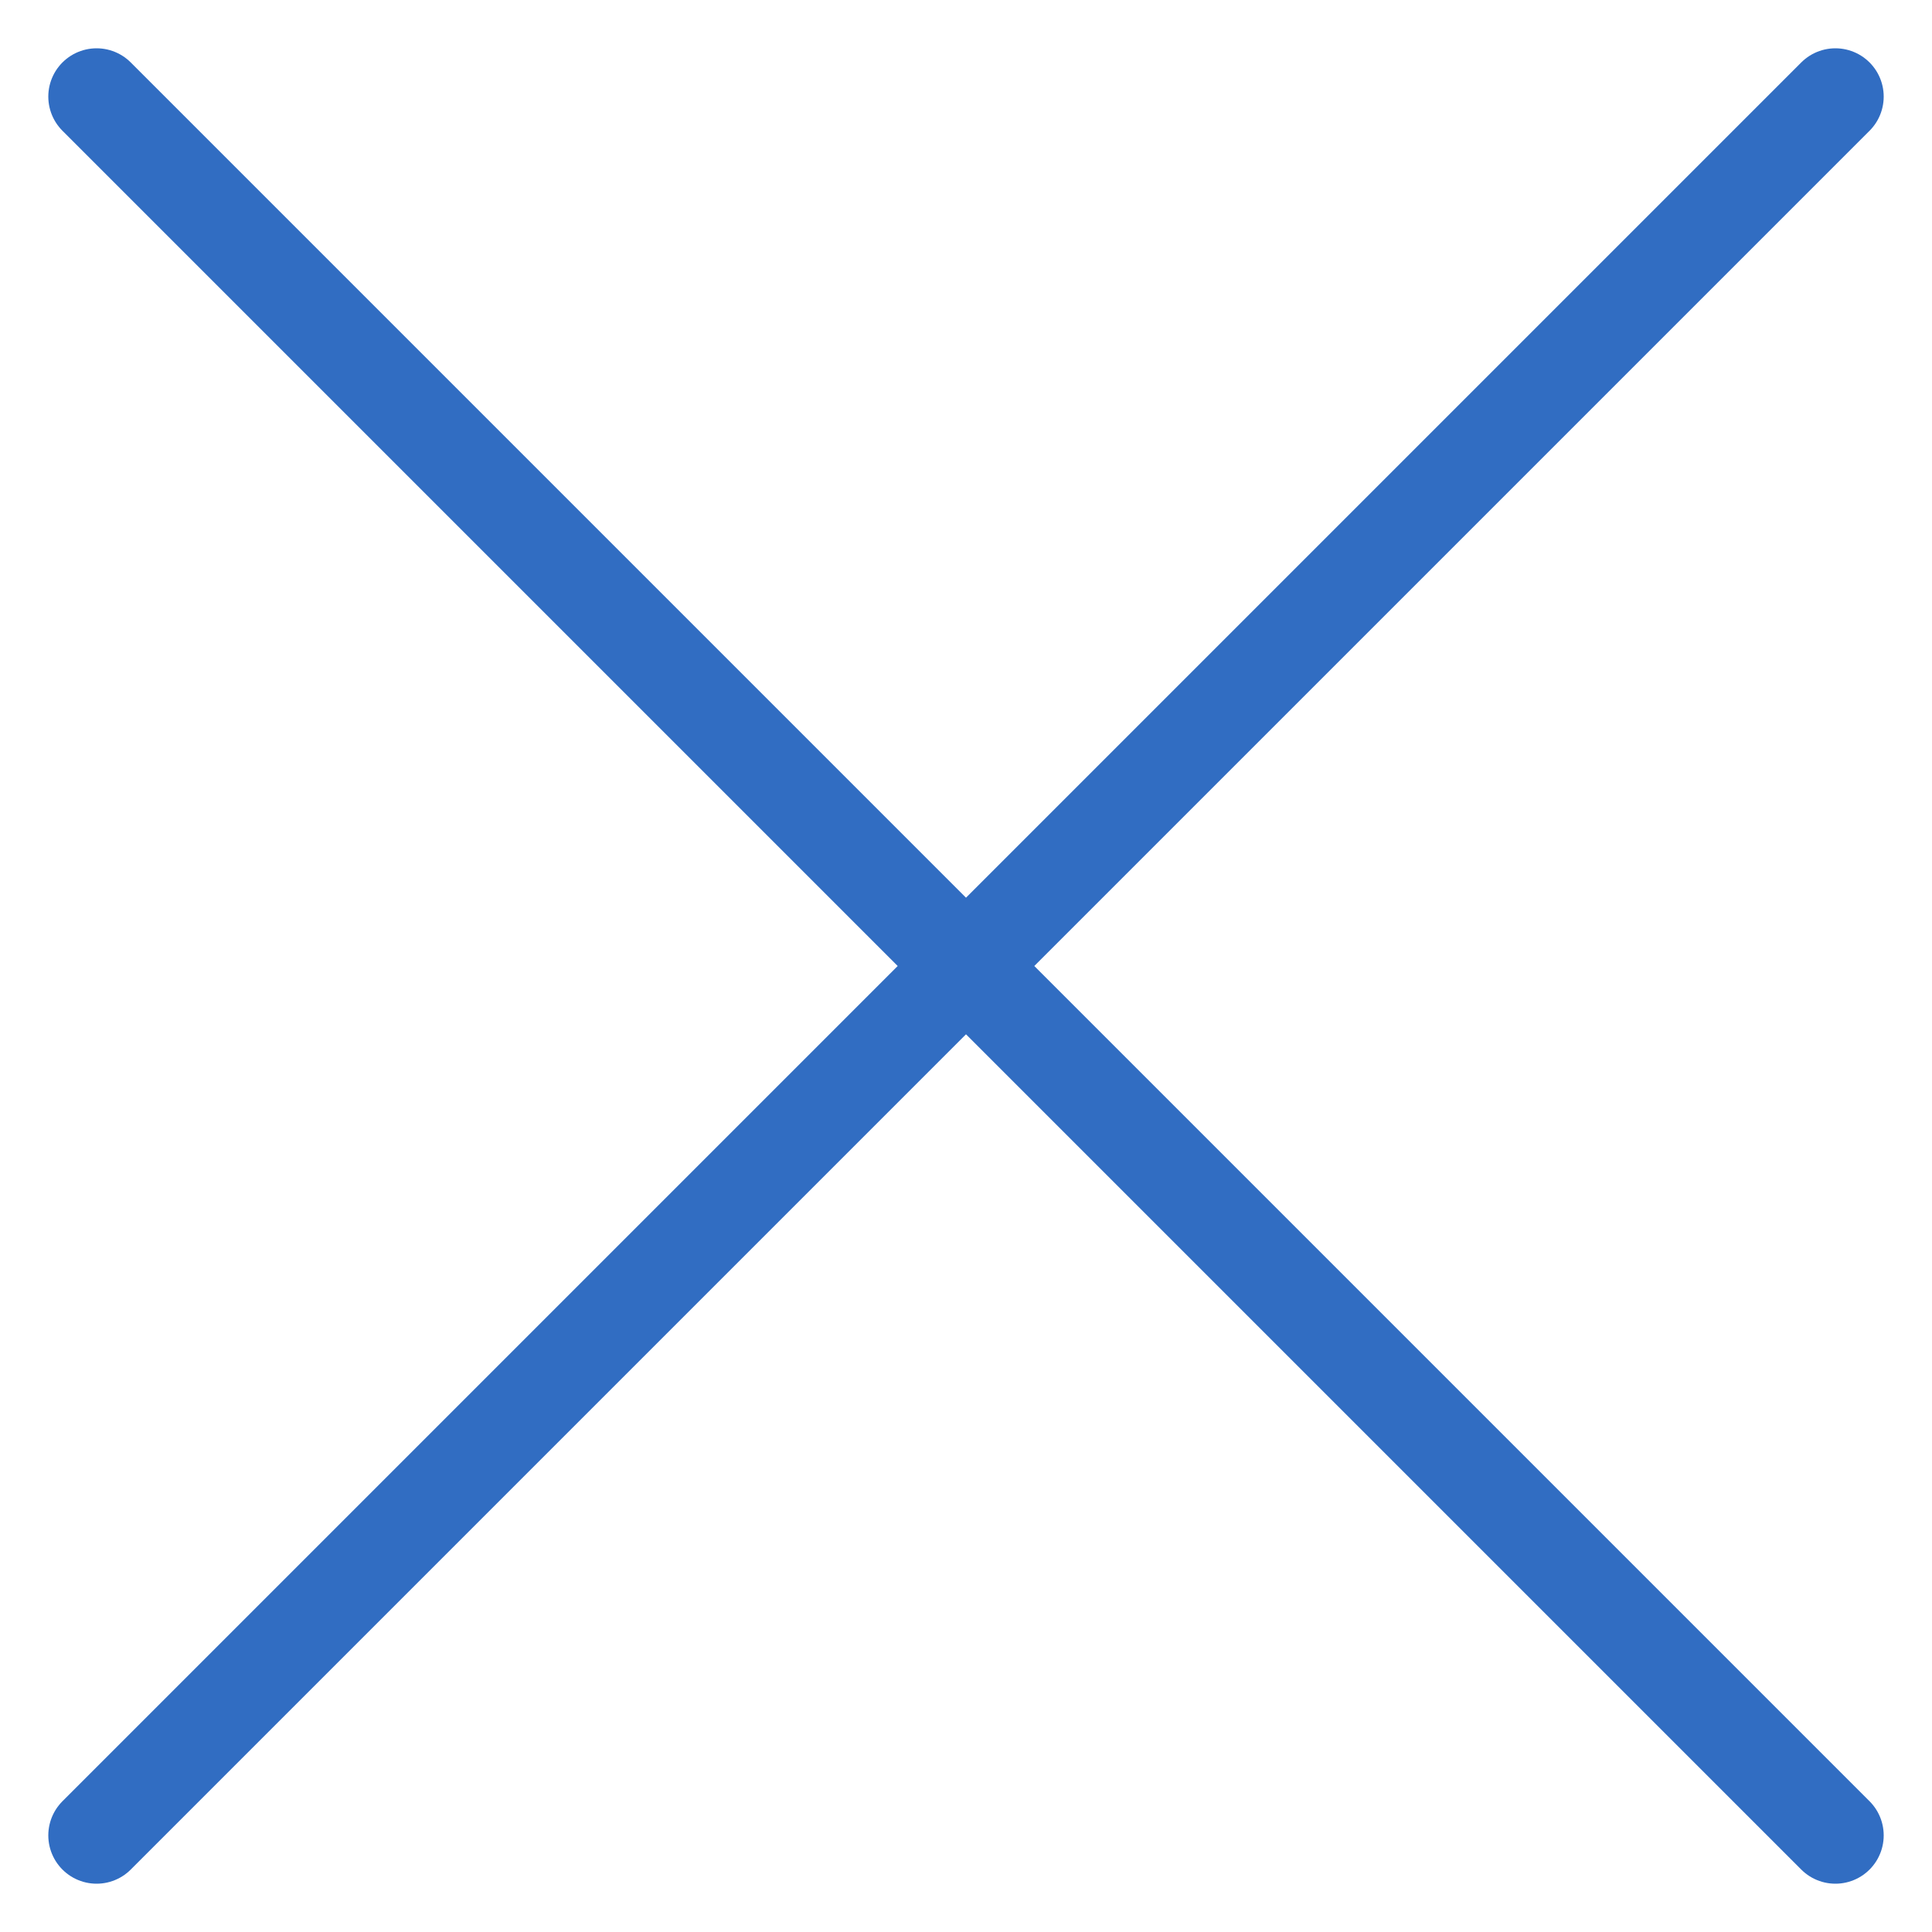
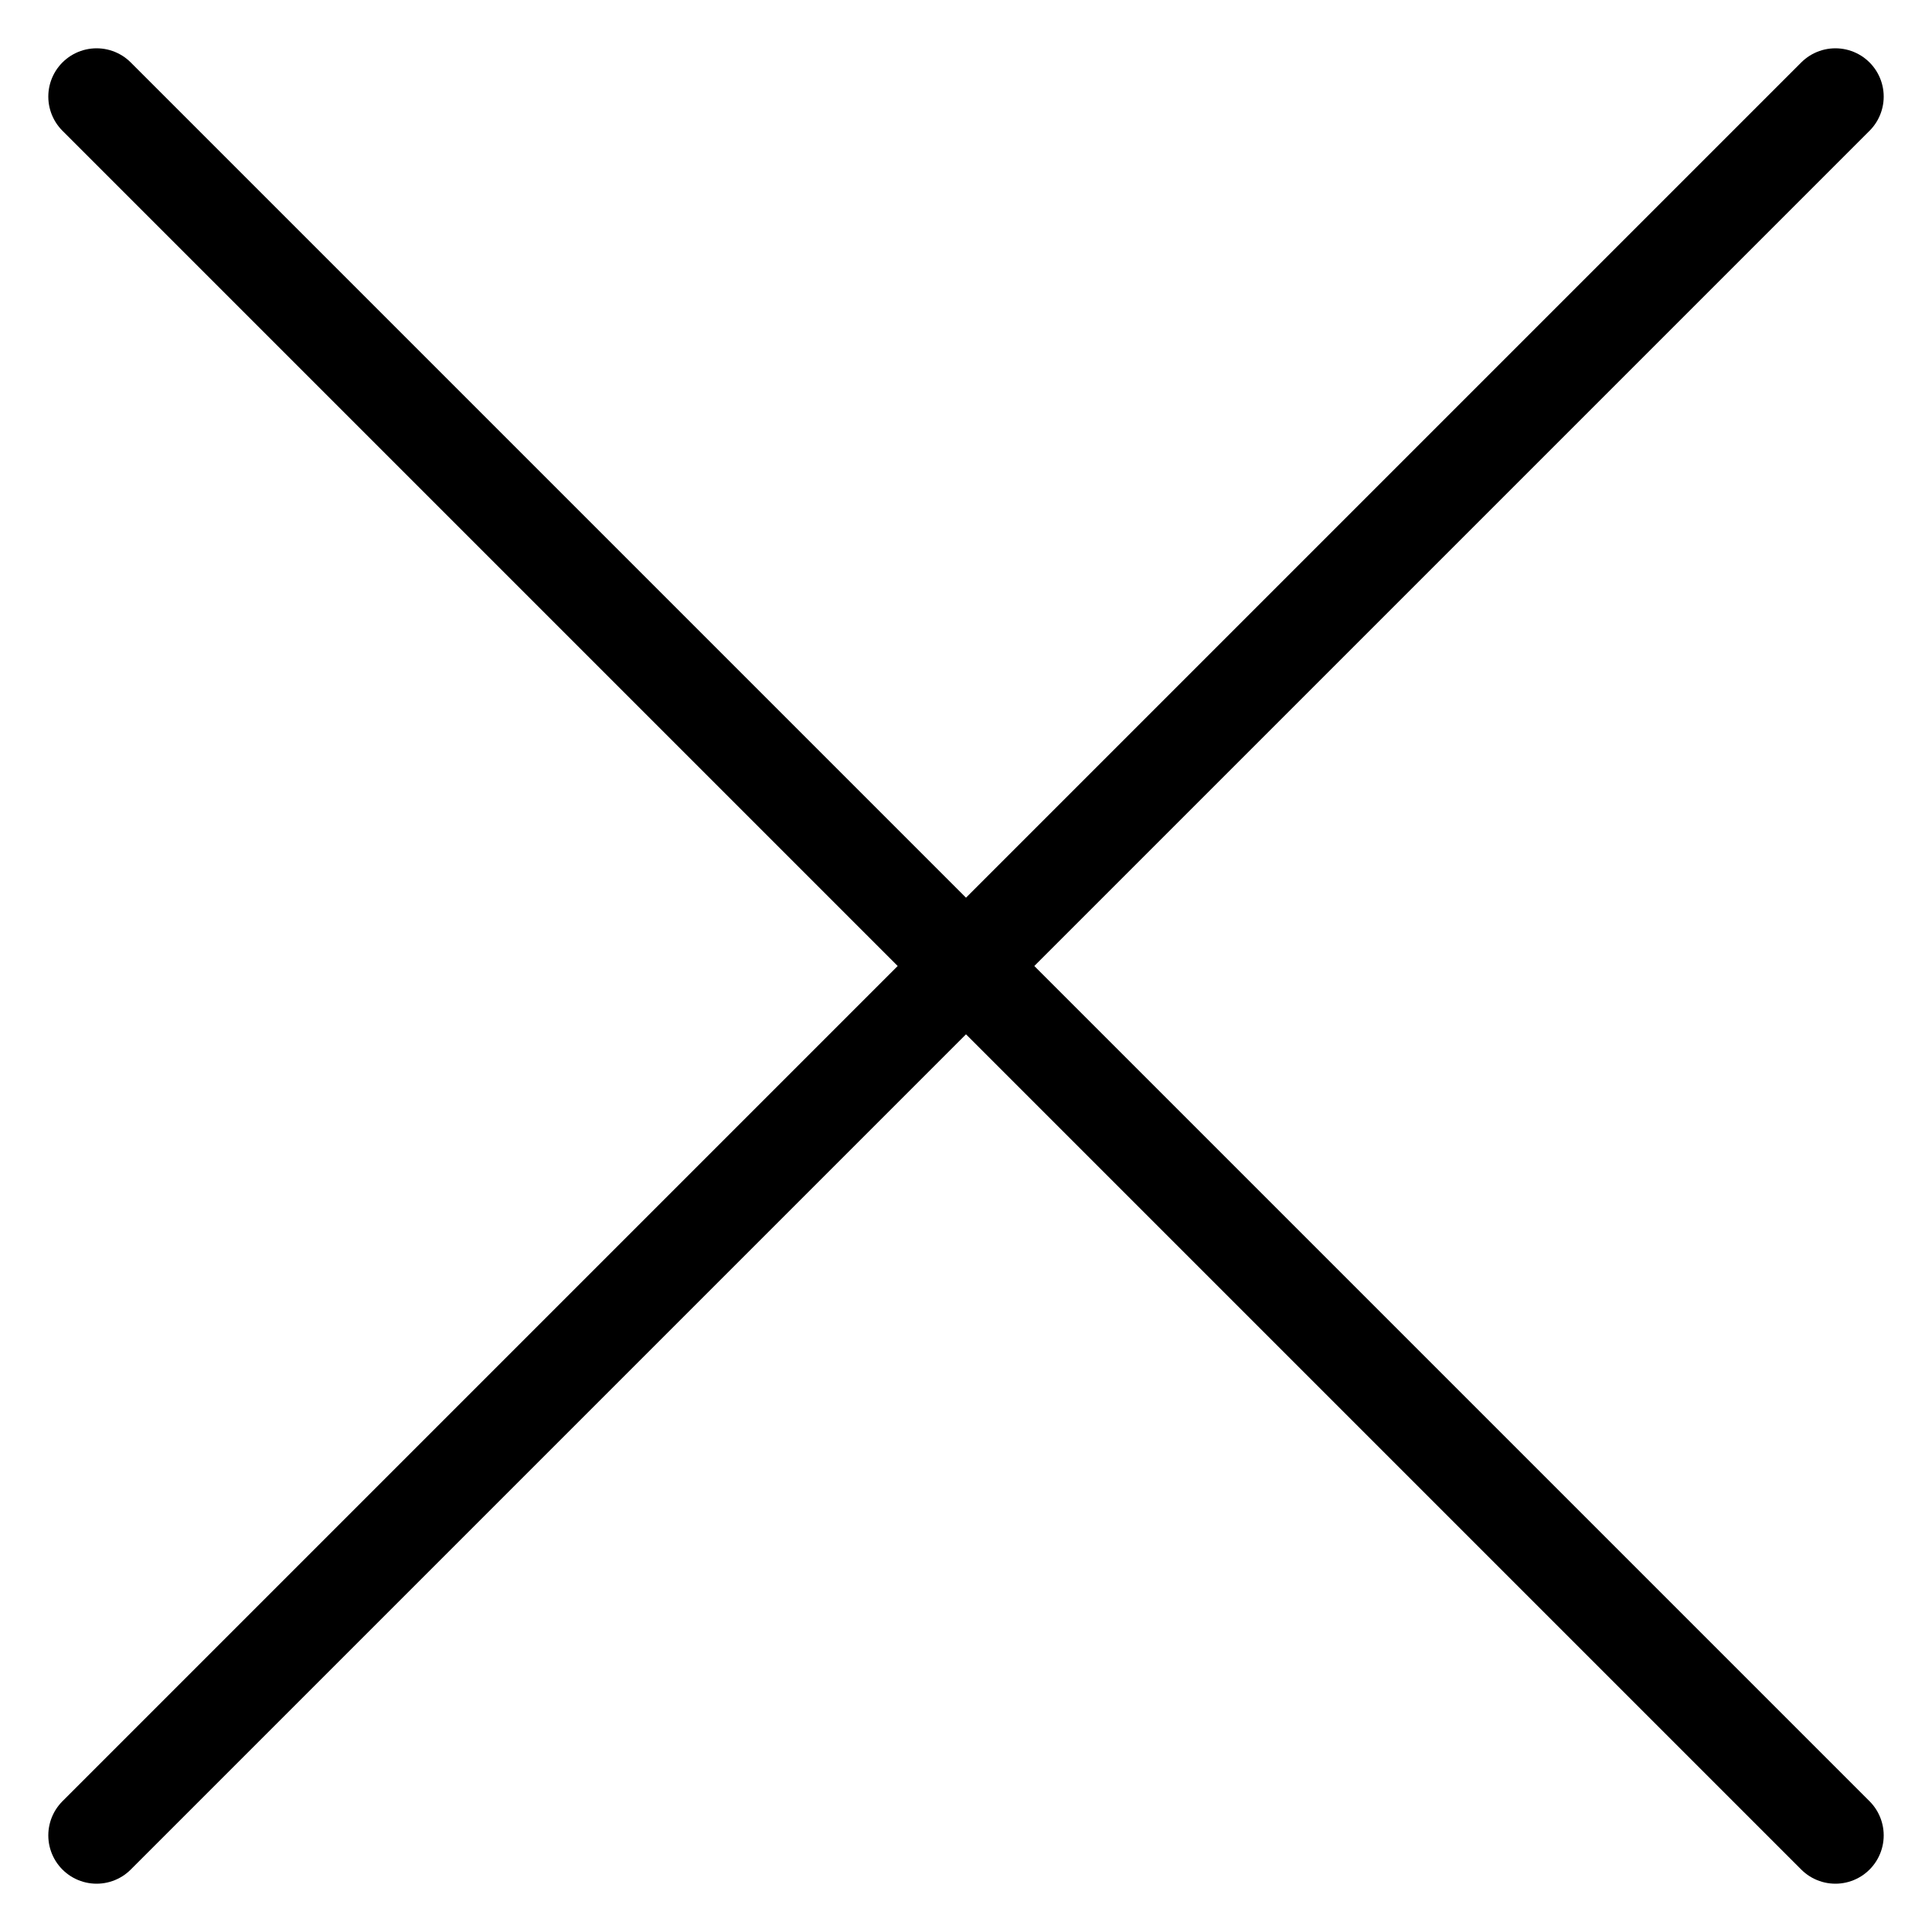
<svg xmlns="http://www.w3.org/2000/svg" width="20" height="20" viewBox="0 0 20 20" fill="none">
-   <path d="M1 19L10 10M10 10L19 1M10 10L19 19M10 10L1 1" stroke="#316DC2" stroke-linecap="round" stroke-linejoin="round" />
+   <path d="M1 19L10 10M10 10L19 1M10 10L19 19M10 10L1 1" stroke="currentColor" stroke-linecap="round" stroke-linejoin="round" />
</svg>
